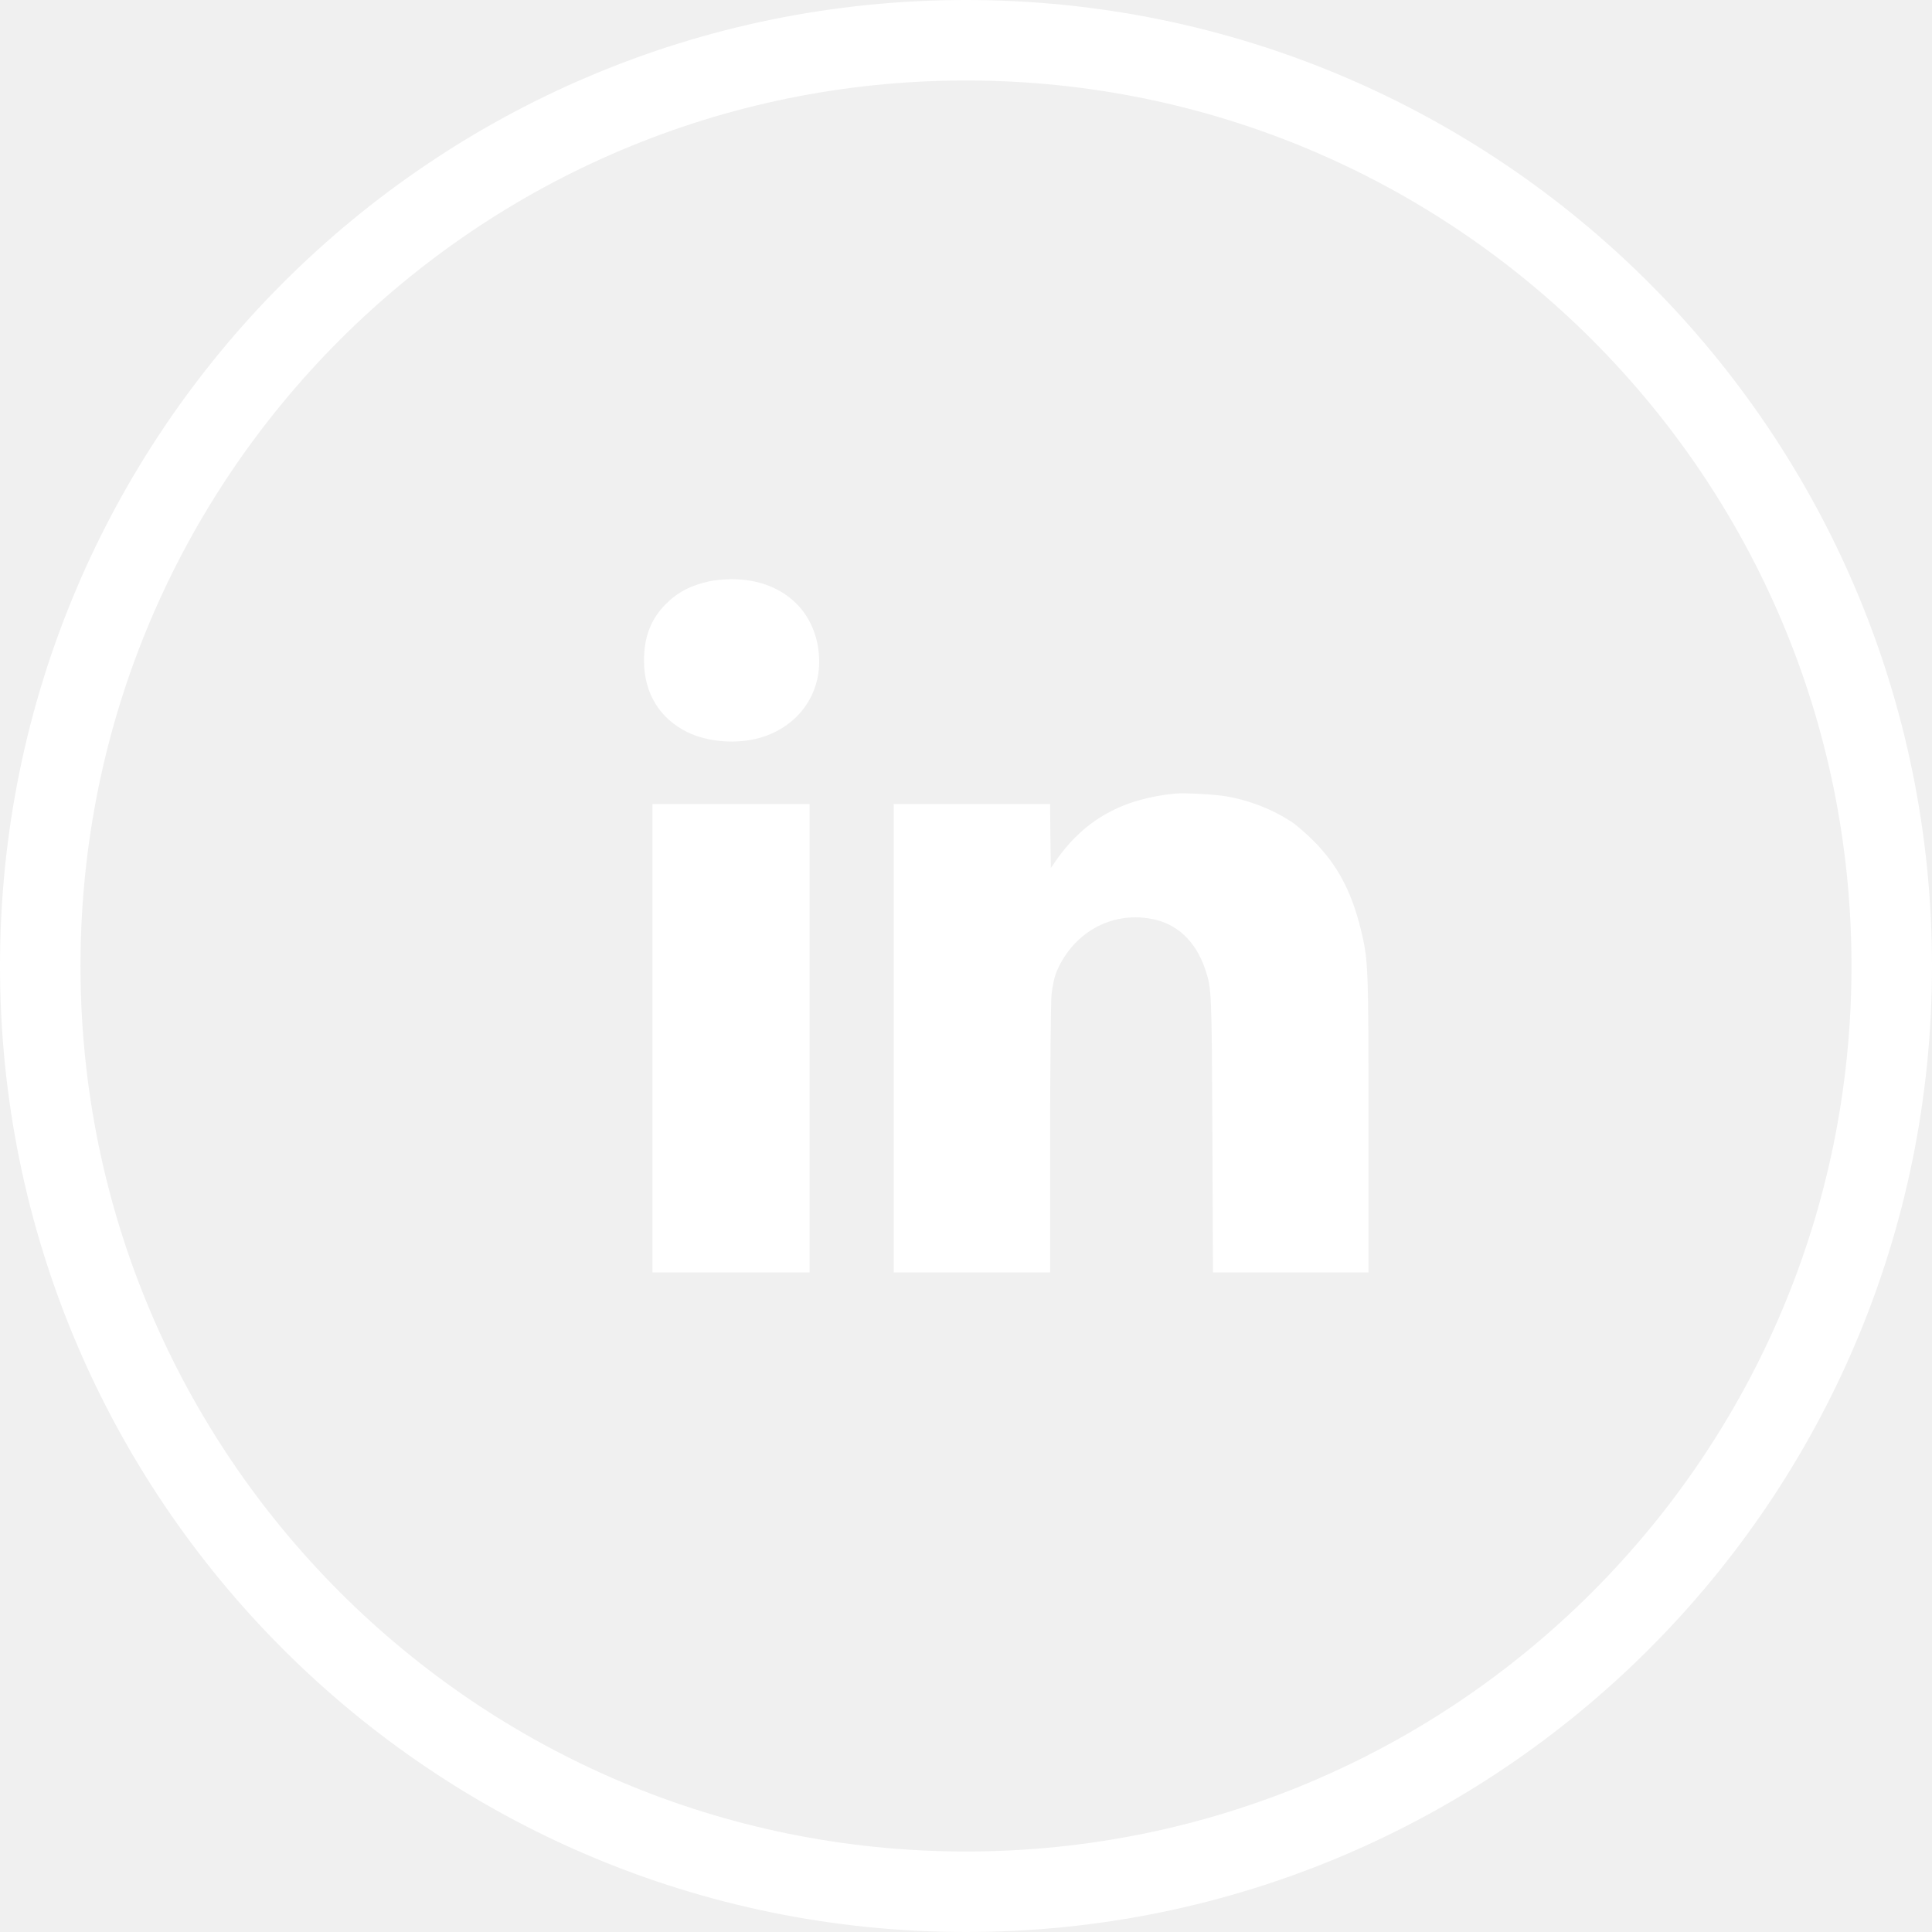
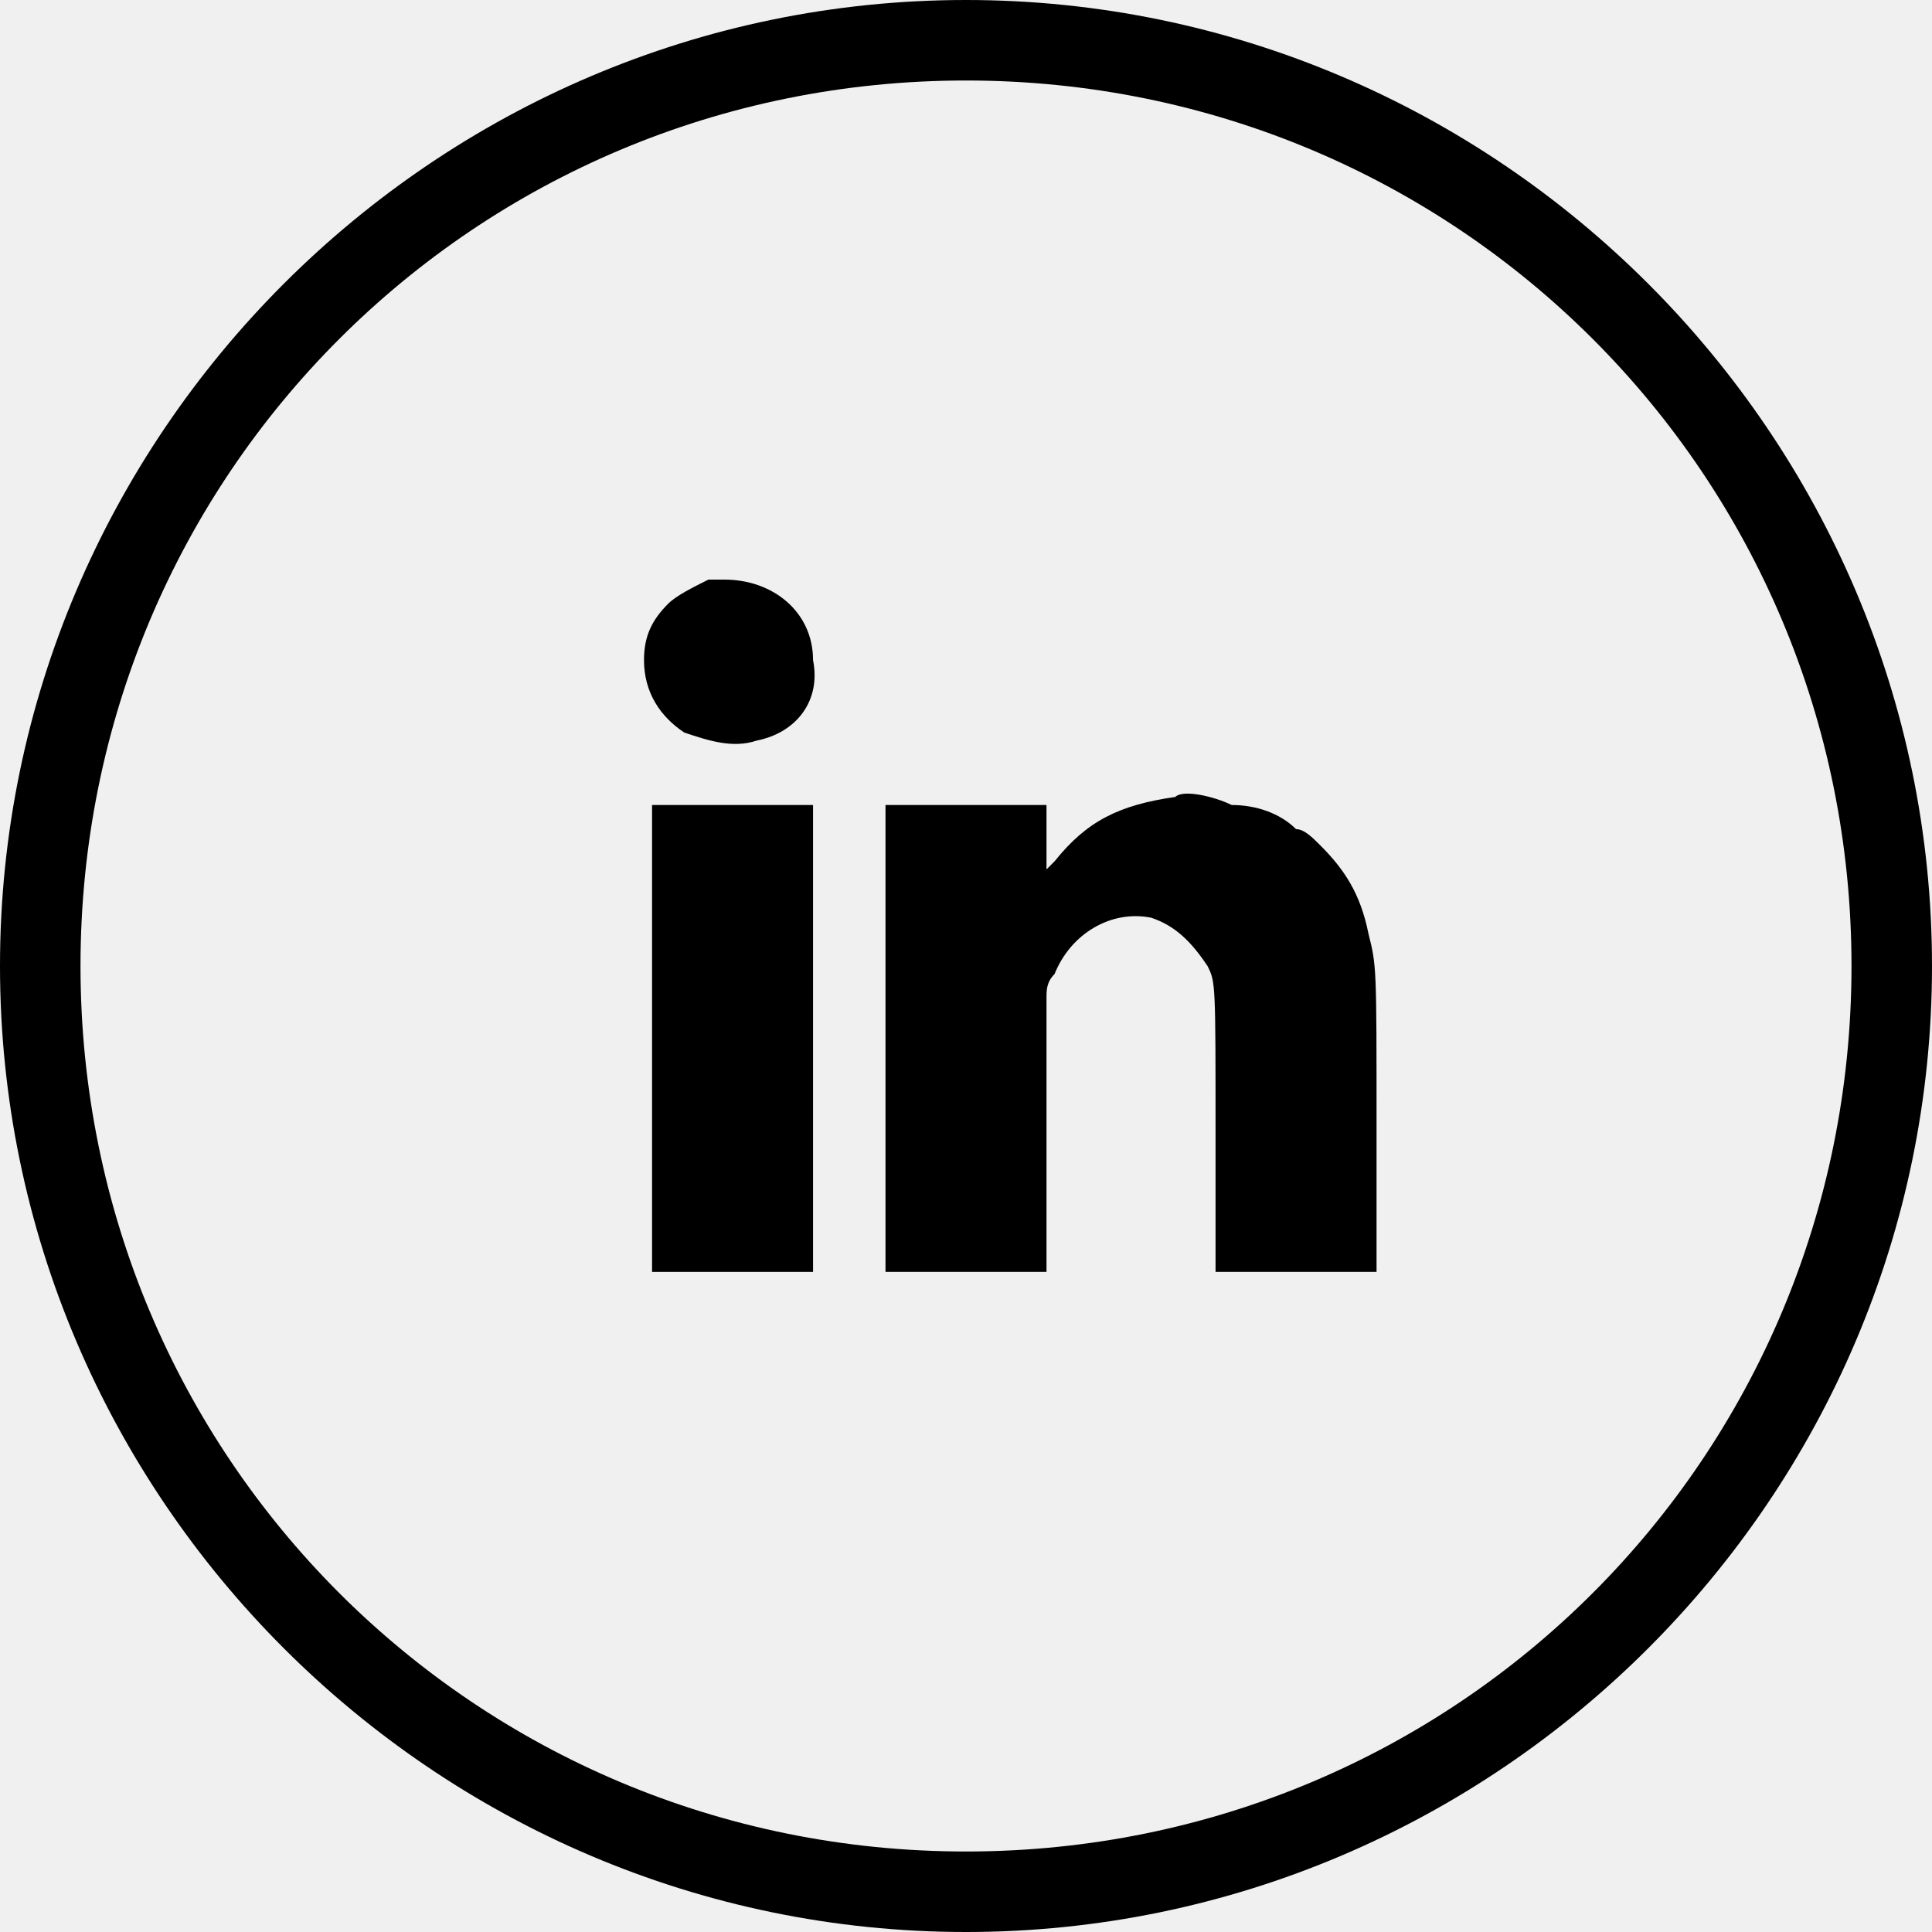
- <svg xmlns="http://www.w3.org/2000/svg" width="24" height="24" viewBox="0 0 24 24" fill="none">
-   <circle cx="12" cy="12" r="11.5" stroke="white" />
-   <g clip-path="url(#clip0)">
-     <path d="M8.817 7.22C8.58 7.271 8.413 7.359 8.265 7.51C8.084 7.695 8 7.914 8 8.208C8 8.607 8.192 8.923 8.536 9.094C8.795 9.22 9.155 9.248 9.445 9.164C9.914 9.027 10.206 8.623 10.174 8.148C10.136 7.57 9.698 7.19 9.078 7.195C8.993 7.195 8.875 7.208 8.817 7.22Z" fill="white" />
-     <path d="M14.601 9.858C13.948 9.92 13.477 10.182 13.129 10.674L13.054 10.783L13.048 10.386L13.045 9.988H12.073H11.102V12.898V15.807H12.075H13.045V14.167C13.045 13.267 13.054 12.453 13.062 12.36C13.071 12.266 13.096 12.147 13.115 12.096C13.314 11.595 13.794 11.319 14.302 11.414C14.62 11.472 14.85 11.688 14.97 12.036C15.052 12.282 15.052 12.286 15.061 14.096L15.068 15.807H16.035H17V13.972C17 11.978 16.998 11.929 16.902 11.535C16.787 11.069 16.61 10.739 16.316 10.444C16.223 10.352 16.1 10.245 16.042 10.208C15.806 10.053 15.518 9.941 15.237 9.893C15.086 9.867 14.72 9.848 14.601 9.858Z" fill="white" />
-     <path d="M8.105 12.898V15.807H9.081H10.057V12.898V9.988H9.081H8.105V12.898Z" fill="white" />
+ <svg xmlns="http://www.w3.org/2000/svg" version="1.1" id="Слой_1" x="0px" y="0px" viewBox="0 0 24 24" style="enable-background:new 0 0 24 24;" xml:space="preserve">
+   <g>
+     <path d="M12,24C5.4,24,0,18.6,0,12C0,5.4,5.4,0,12,0c6.6,0,12,5.4,12,12C24,18.6,18.6,24,12,24z M12,1C5.9,1,1,5.9,1,12   s4.9,11,11,11s11-4.9,11-11S18.1,1,12,1z" />
  </g>
-   <defs>
-     <clipPath id="clip0">
-       <rect width="9" height="9" fill="white" transform="translate(8 7)" />
-     </clipPath>
-   </defs>
+   <g>
+     <g>
+       <g>
+         <path d="M8.8,7.2C8.6,7.3,8.4,7.4,8.3,7.5C8.1,7.7,8,7.9,8,8.2c0,0.4,0.2,0.7,0.5,0.9c0.3,0.1,0.6,0.2,0.9,0.1     c0.5-0.1,0.8-0.5,0.7-1c0-0.6-0.5-1-1.1-1C9,7.2,8.9,7.2,8.8,7.2z" />
+       </g>
+       <g>
+         <path d="M14.6,9.9c-0.7,0.1-1.1,0.3-1.5,0.8l-0.1,0.1l0-0.4l0-0.4h-1h-1v2.9v2.9h1h1v-1.6c0-0.9,0-1.7,0-1.8c0-0.1,0-0.2,0.1-0.3     c0.2-0.5,0.7-0.8,1.2-0.7c0.3,0.1,0.5,0.3,0.7,0.6c0.1,0.2,0.1,0.2,0.1,2.1l0,1.7h1h1V14c0-2,0-2-0.1-2.4     c-0.1-0.5-0.3-0.8-0.6-1.1c-0.1-0.1-0.2-0.2-0.3-0.2c-0.2-0.2-0.5-0.3-0.8-0.3C15.1,9.9,14.7,9.8,14.6,9.9z" />
+       </g>
+       <g>
+         <path d="M8.1,12.9v2.9h1h1v-2.9V10h-1h-1V12.9z" />
+       </g>
+     </g>
+   </g>
</svg>
